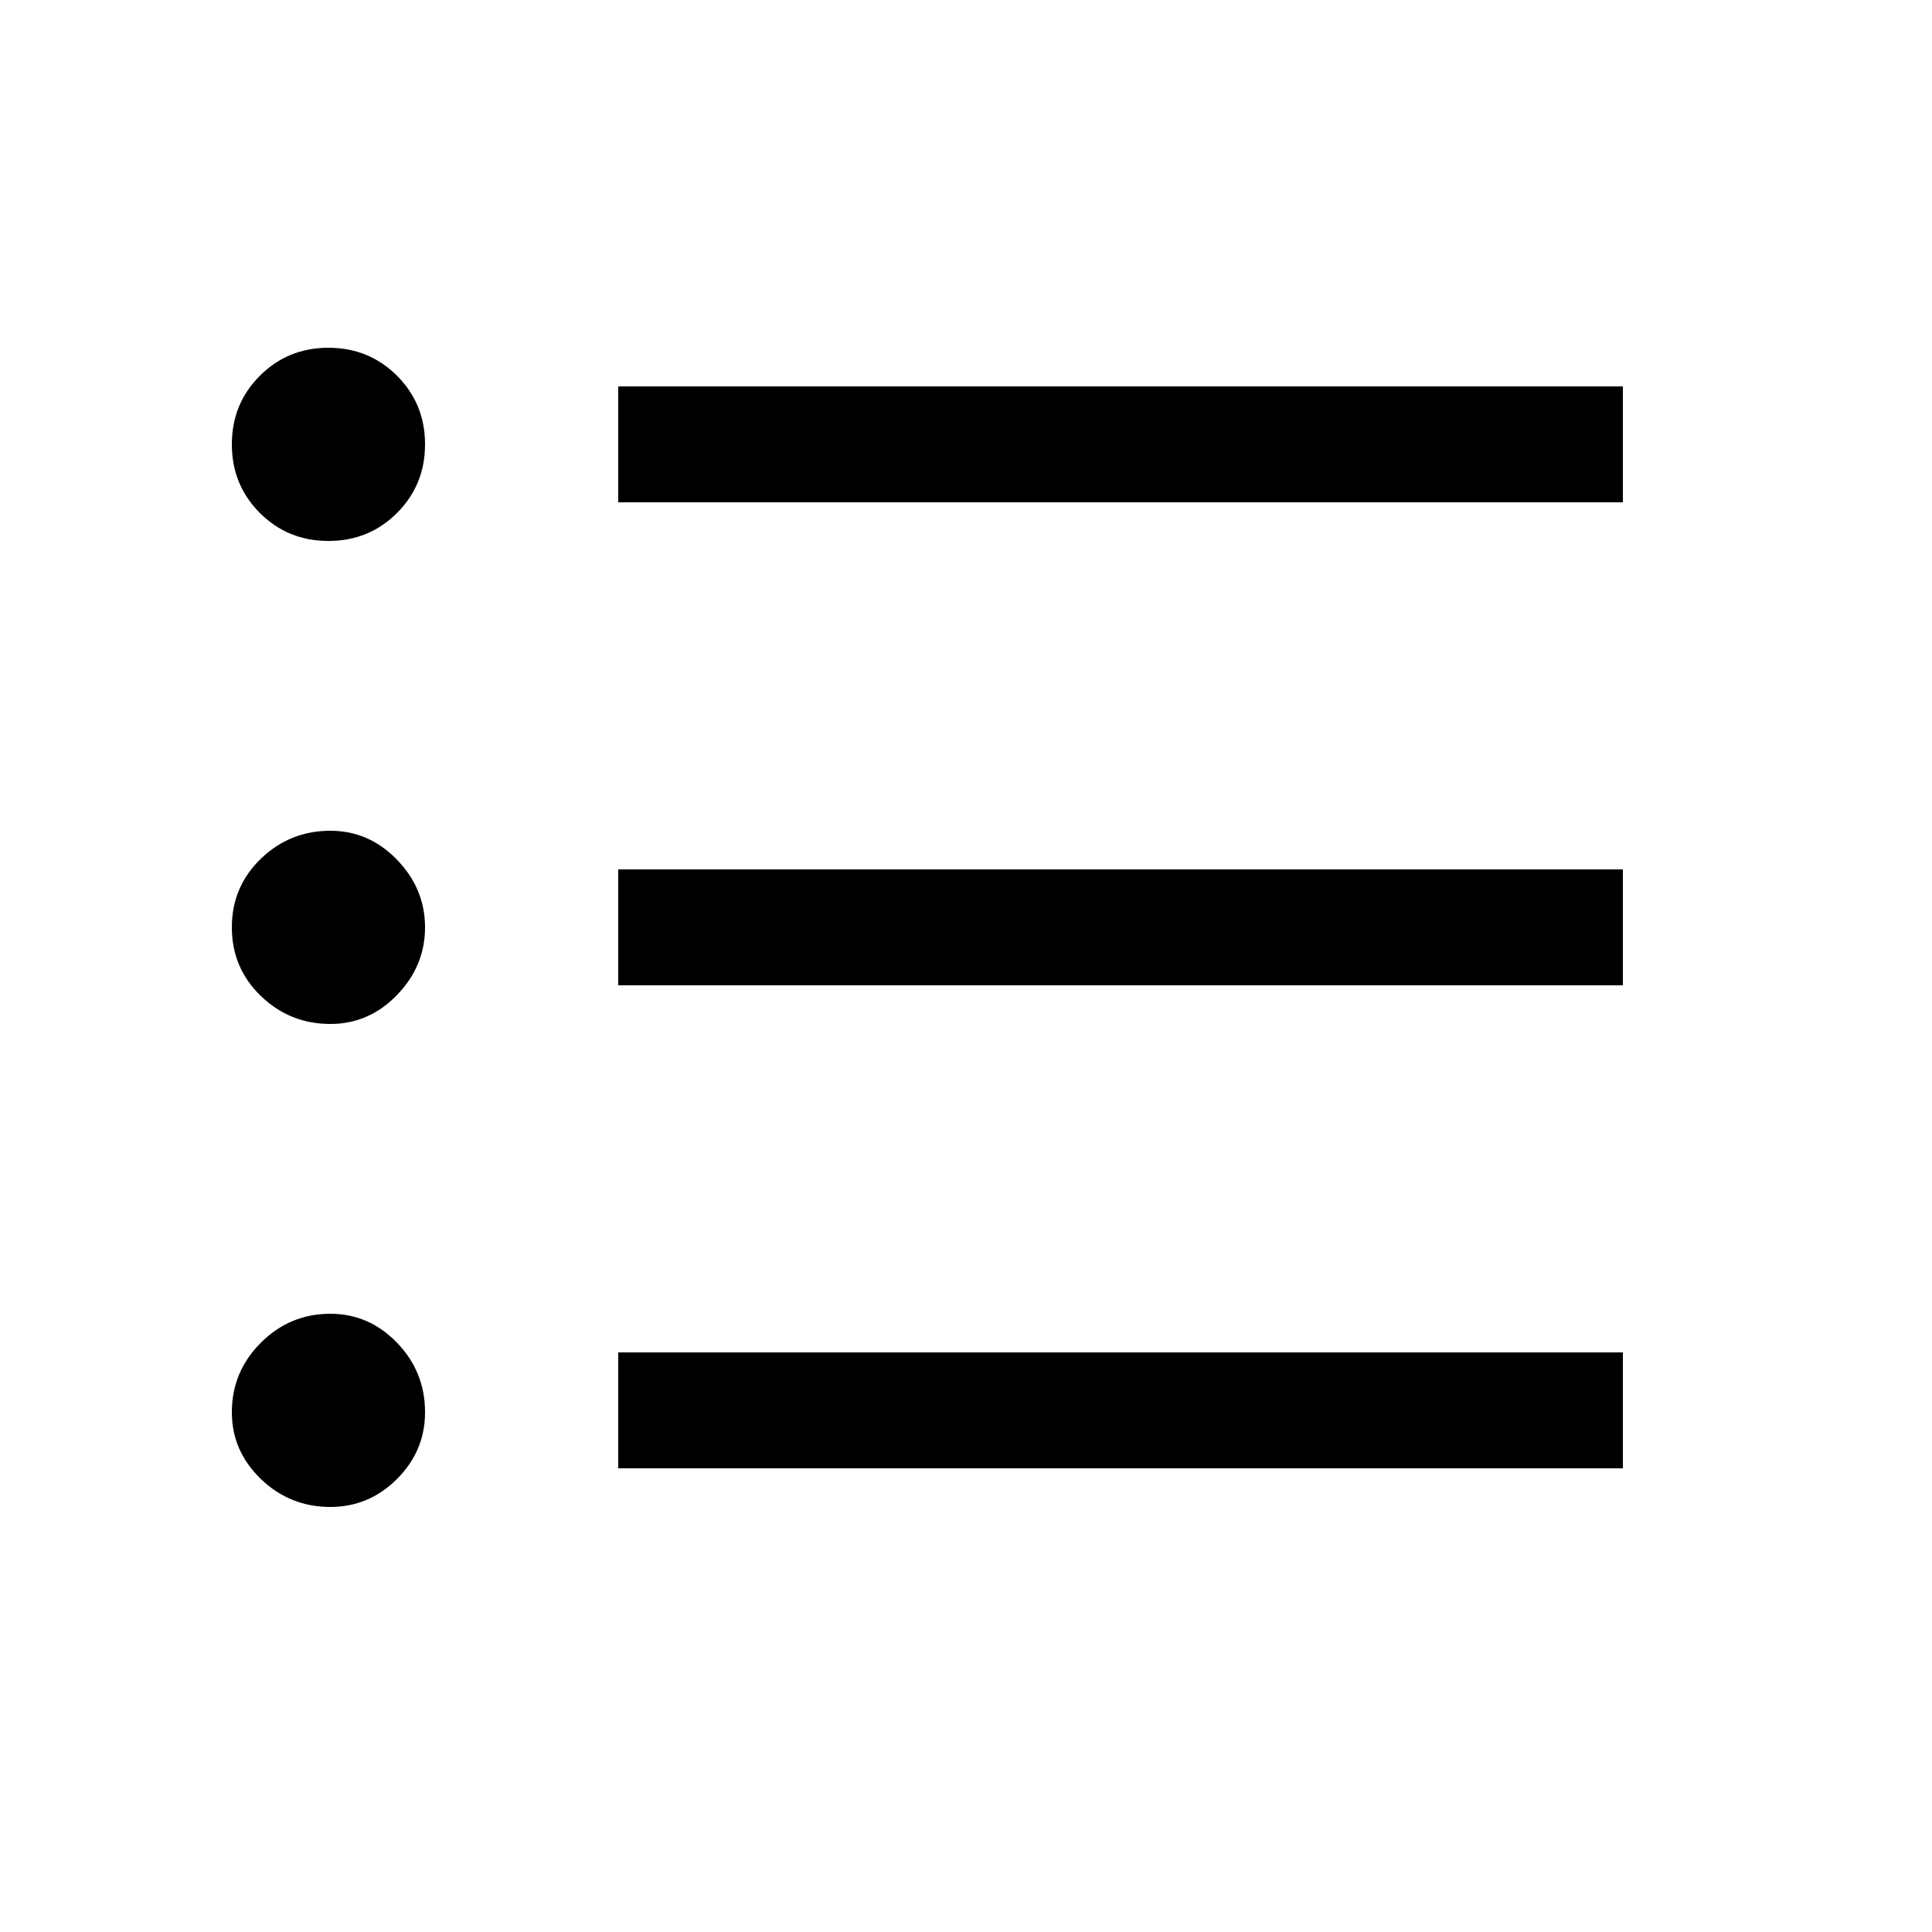
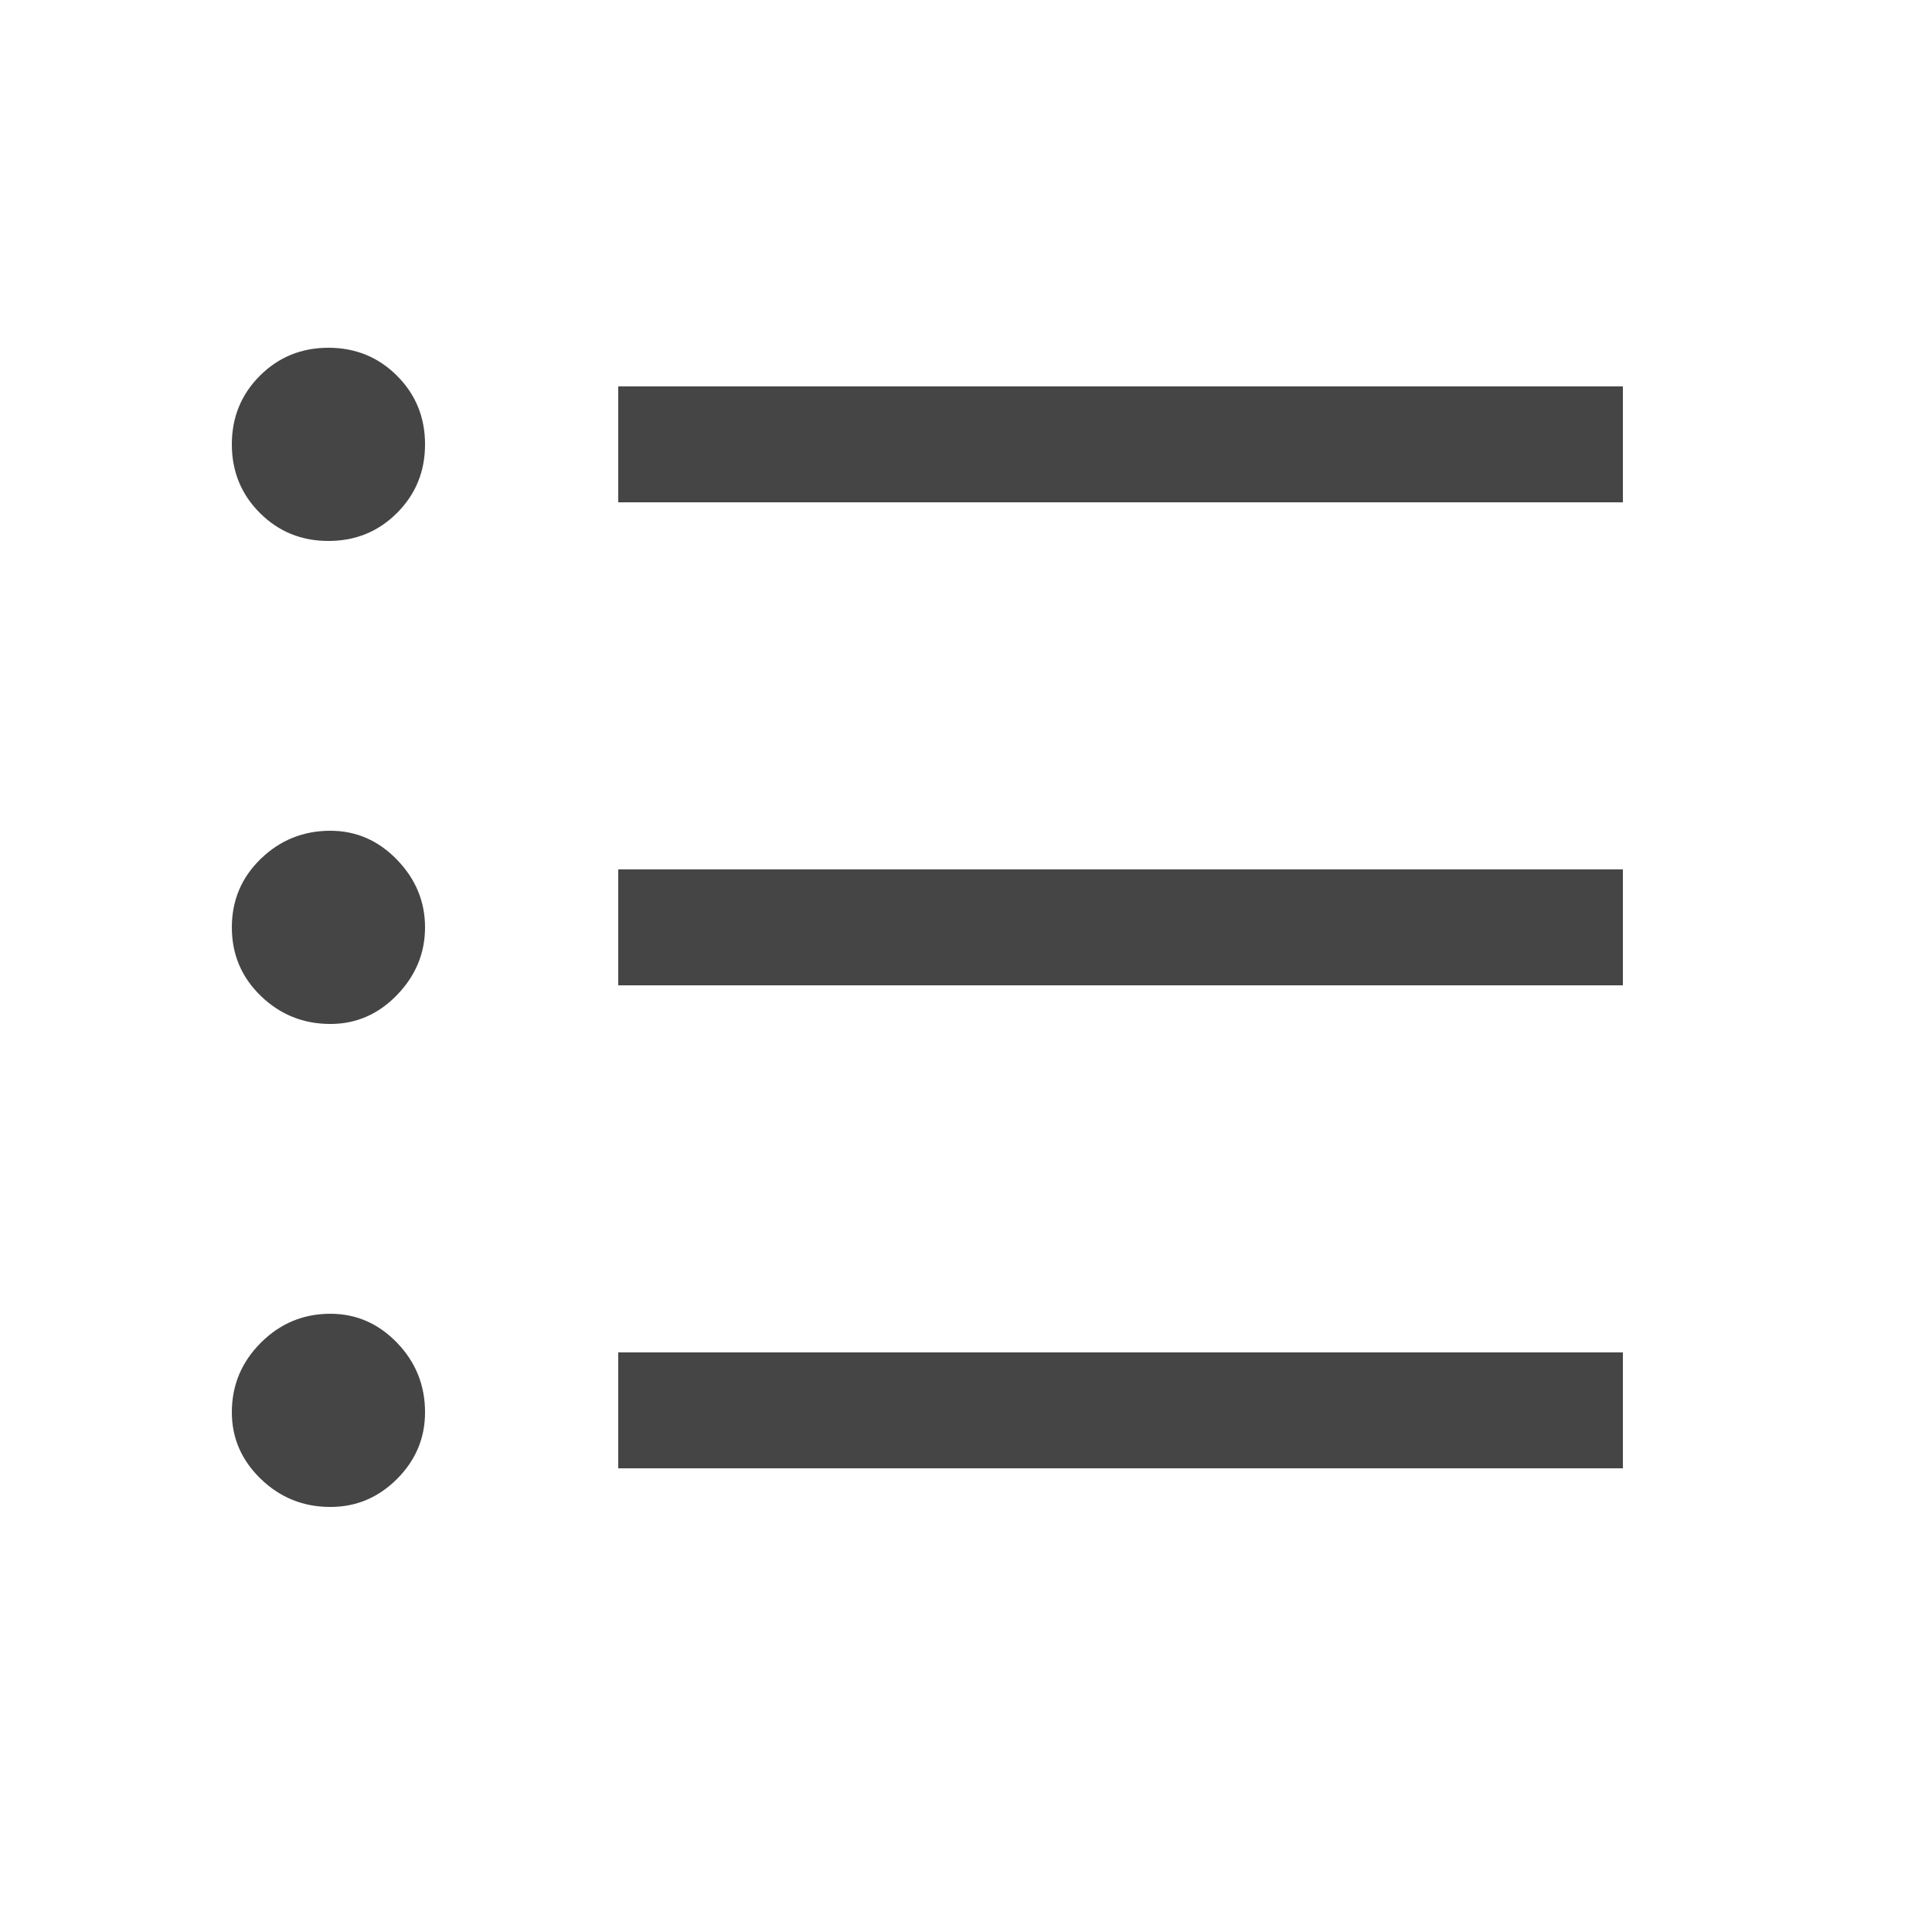
- <svg xmlns="http://www.w3.org/2000/svg" viewBox="0 0 50 50" width="25" fill="#000000">
+ <svg xmlns="http://www.w3.org/2000/svg" viewBox="0 0 50 50" width="25" fill="#454545">
  <path d="M8.55 39q-1.05 0-1.8-.725T6 36.55q0-1.05.75-1.8t1.8-.75q1 0 1.725.75.725.75.725 1.8              0 1-.725 1.725Q9.55 39 8.55 39ZM16 38v-3h26v3ZM8.55 26.5q-1.05 0-1.8-.725T6 24q0-1.05.75-1.775.75-.725 1.8-.725              1 0 1.725.75Q11 23 11 24t-.725 1.75q-.725.75-1.725.75Zm7.45-1v-3h26v3ZM8.5 14q-1.05 0-1.775-.725Q6 12.55 6              11.5q0-1.05.725-1.775Q7.45 9 8.5 9q1.05 0 1.775.725Q11 10.45 11 11.5q0 1.05-.725 1.775Q9.55 14 8.5 14Zm7.5-1v-3h26v3Z " />
</svg>
